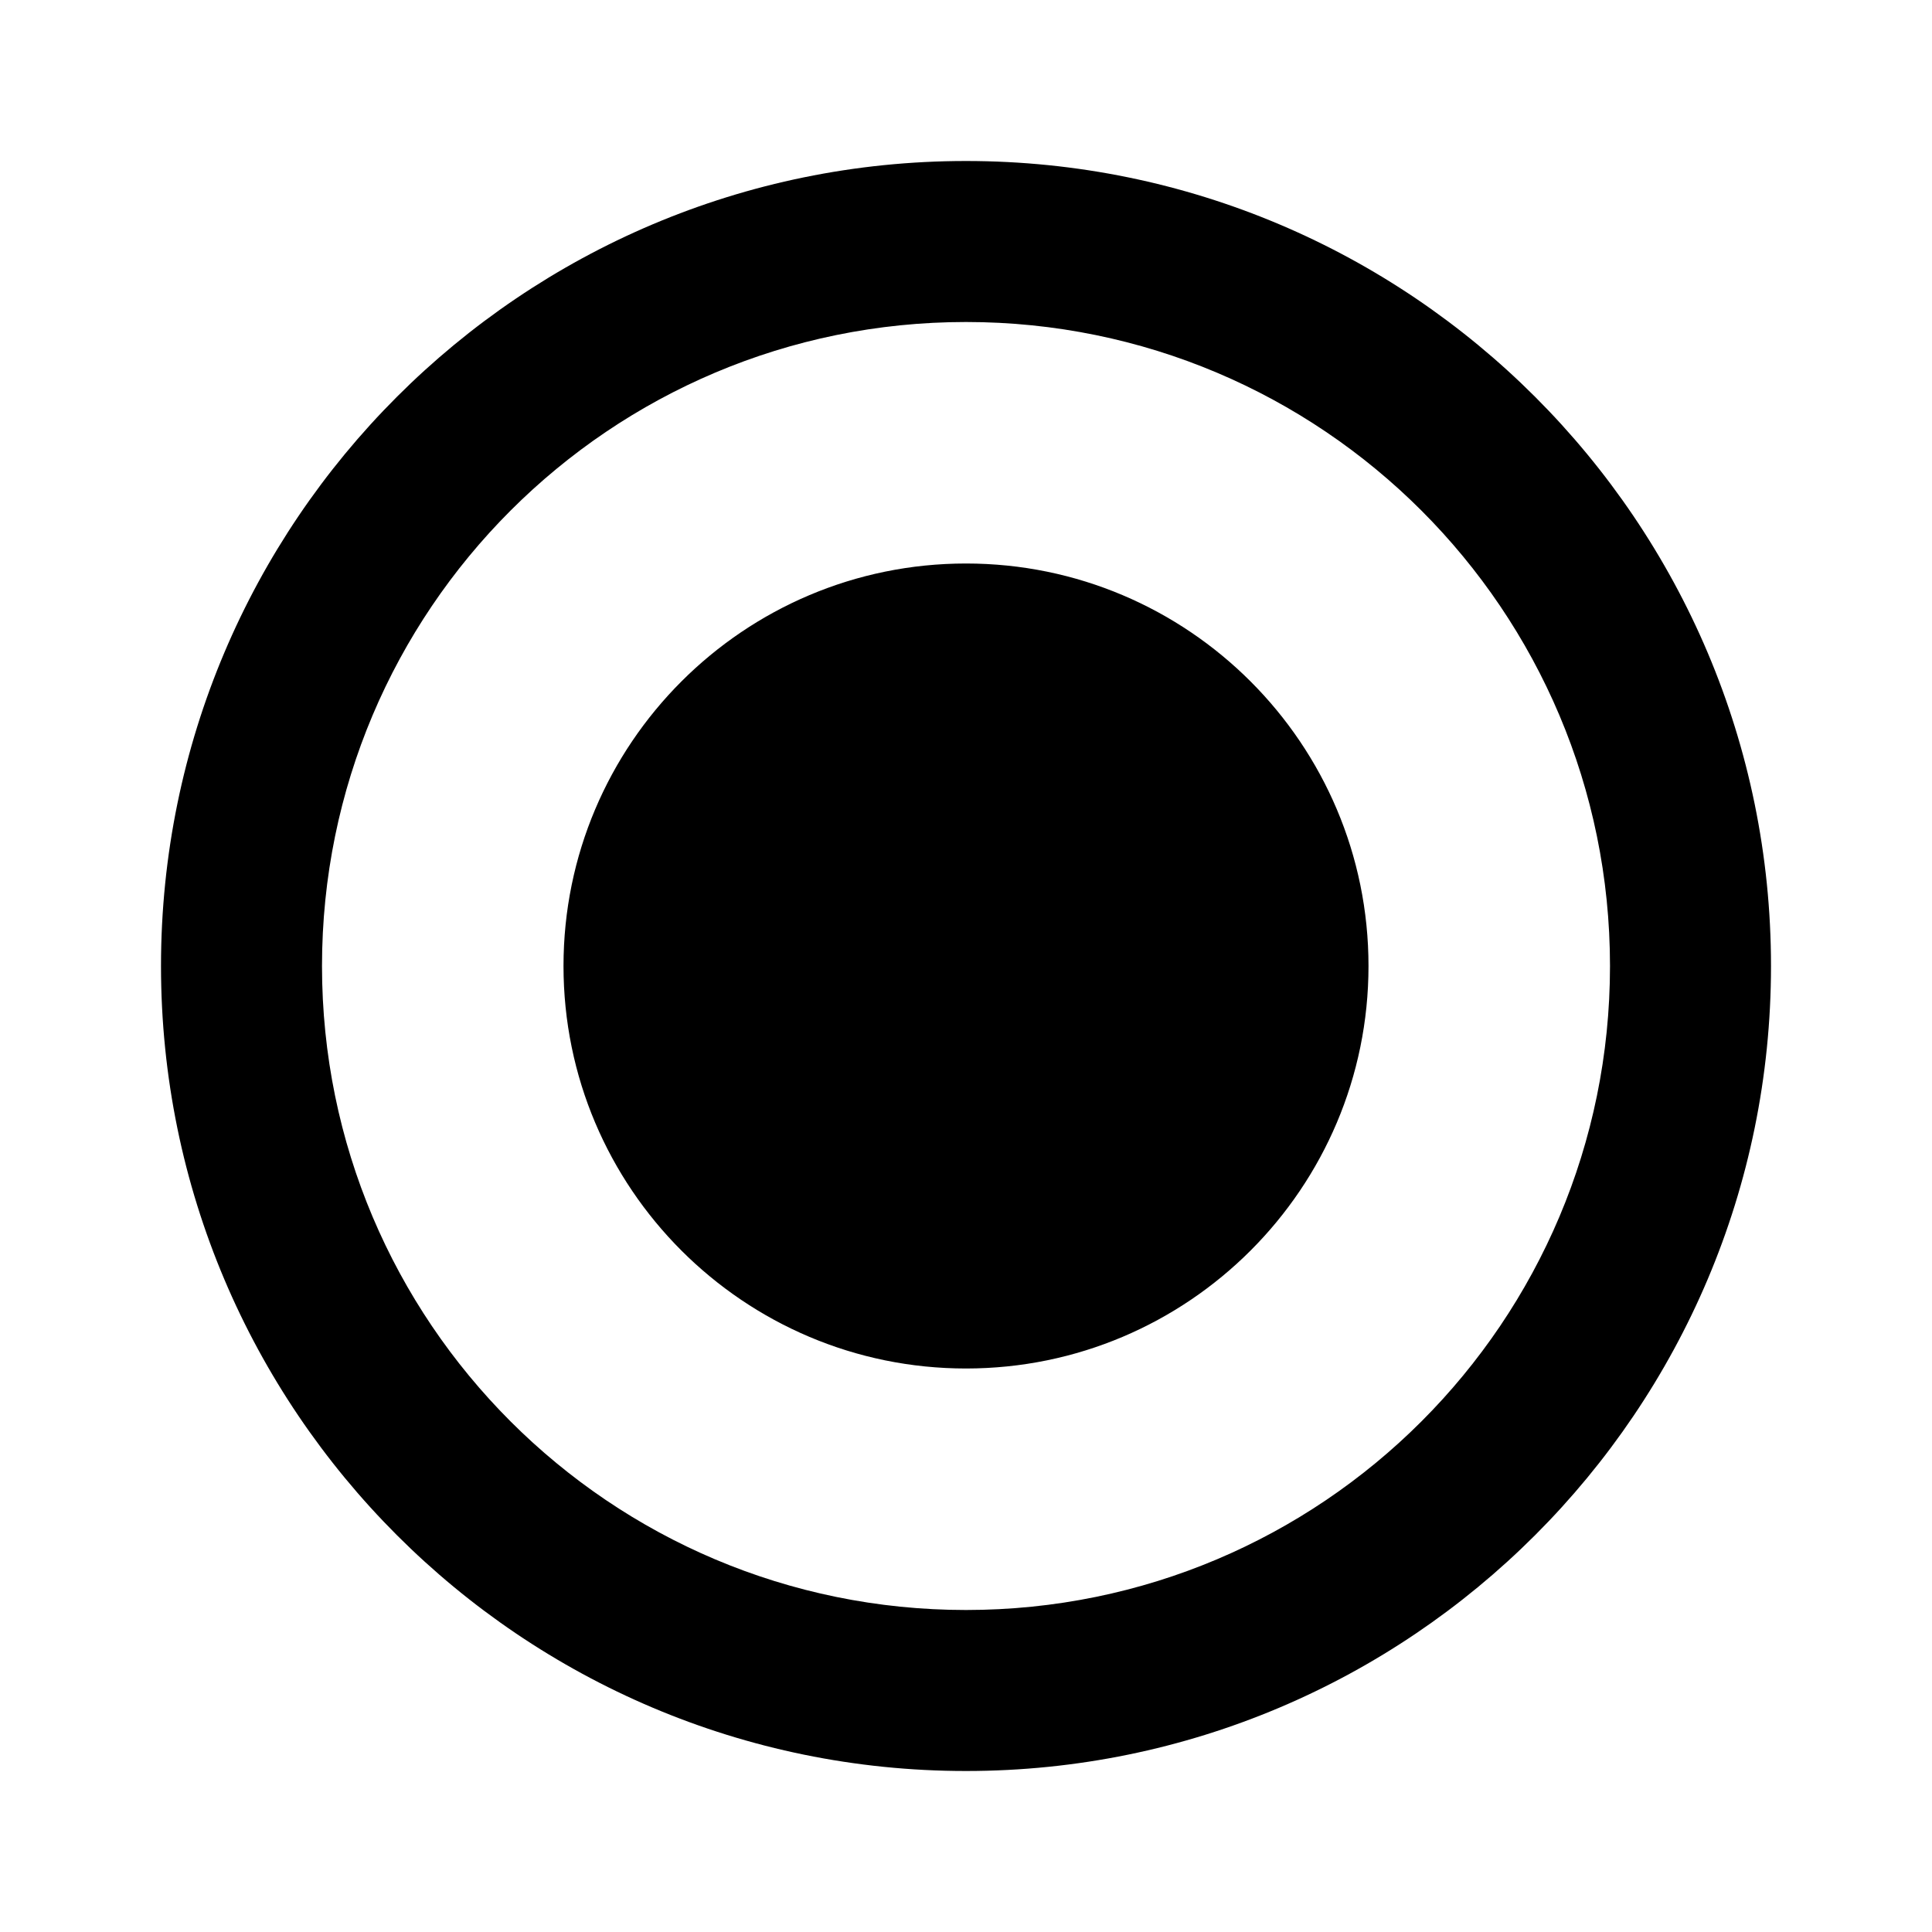
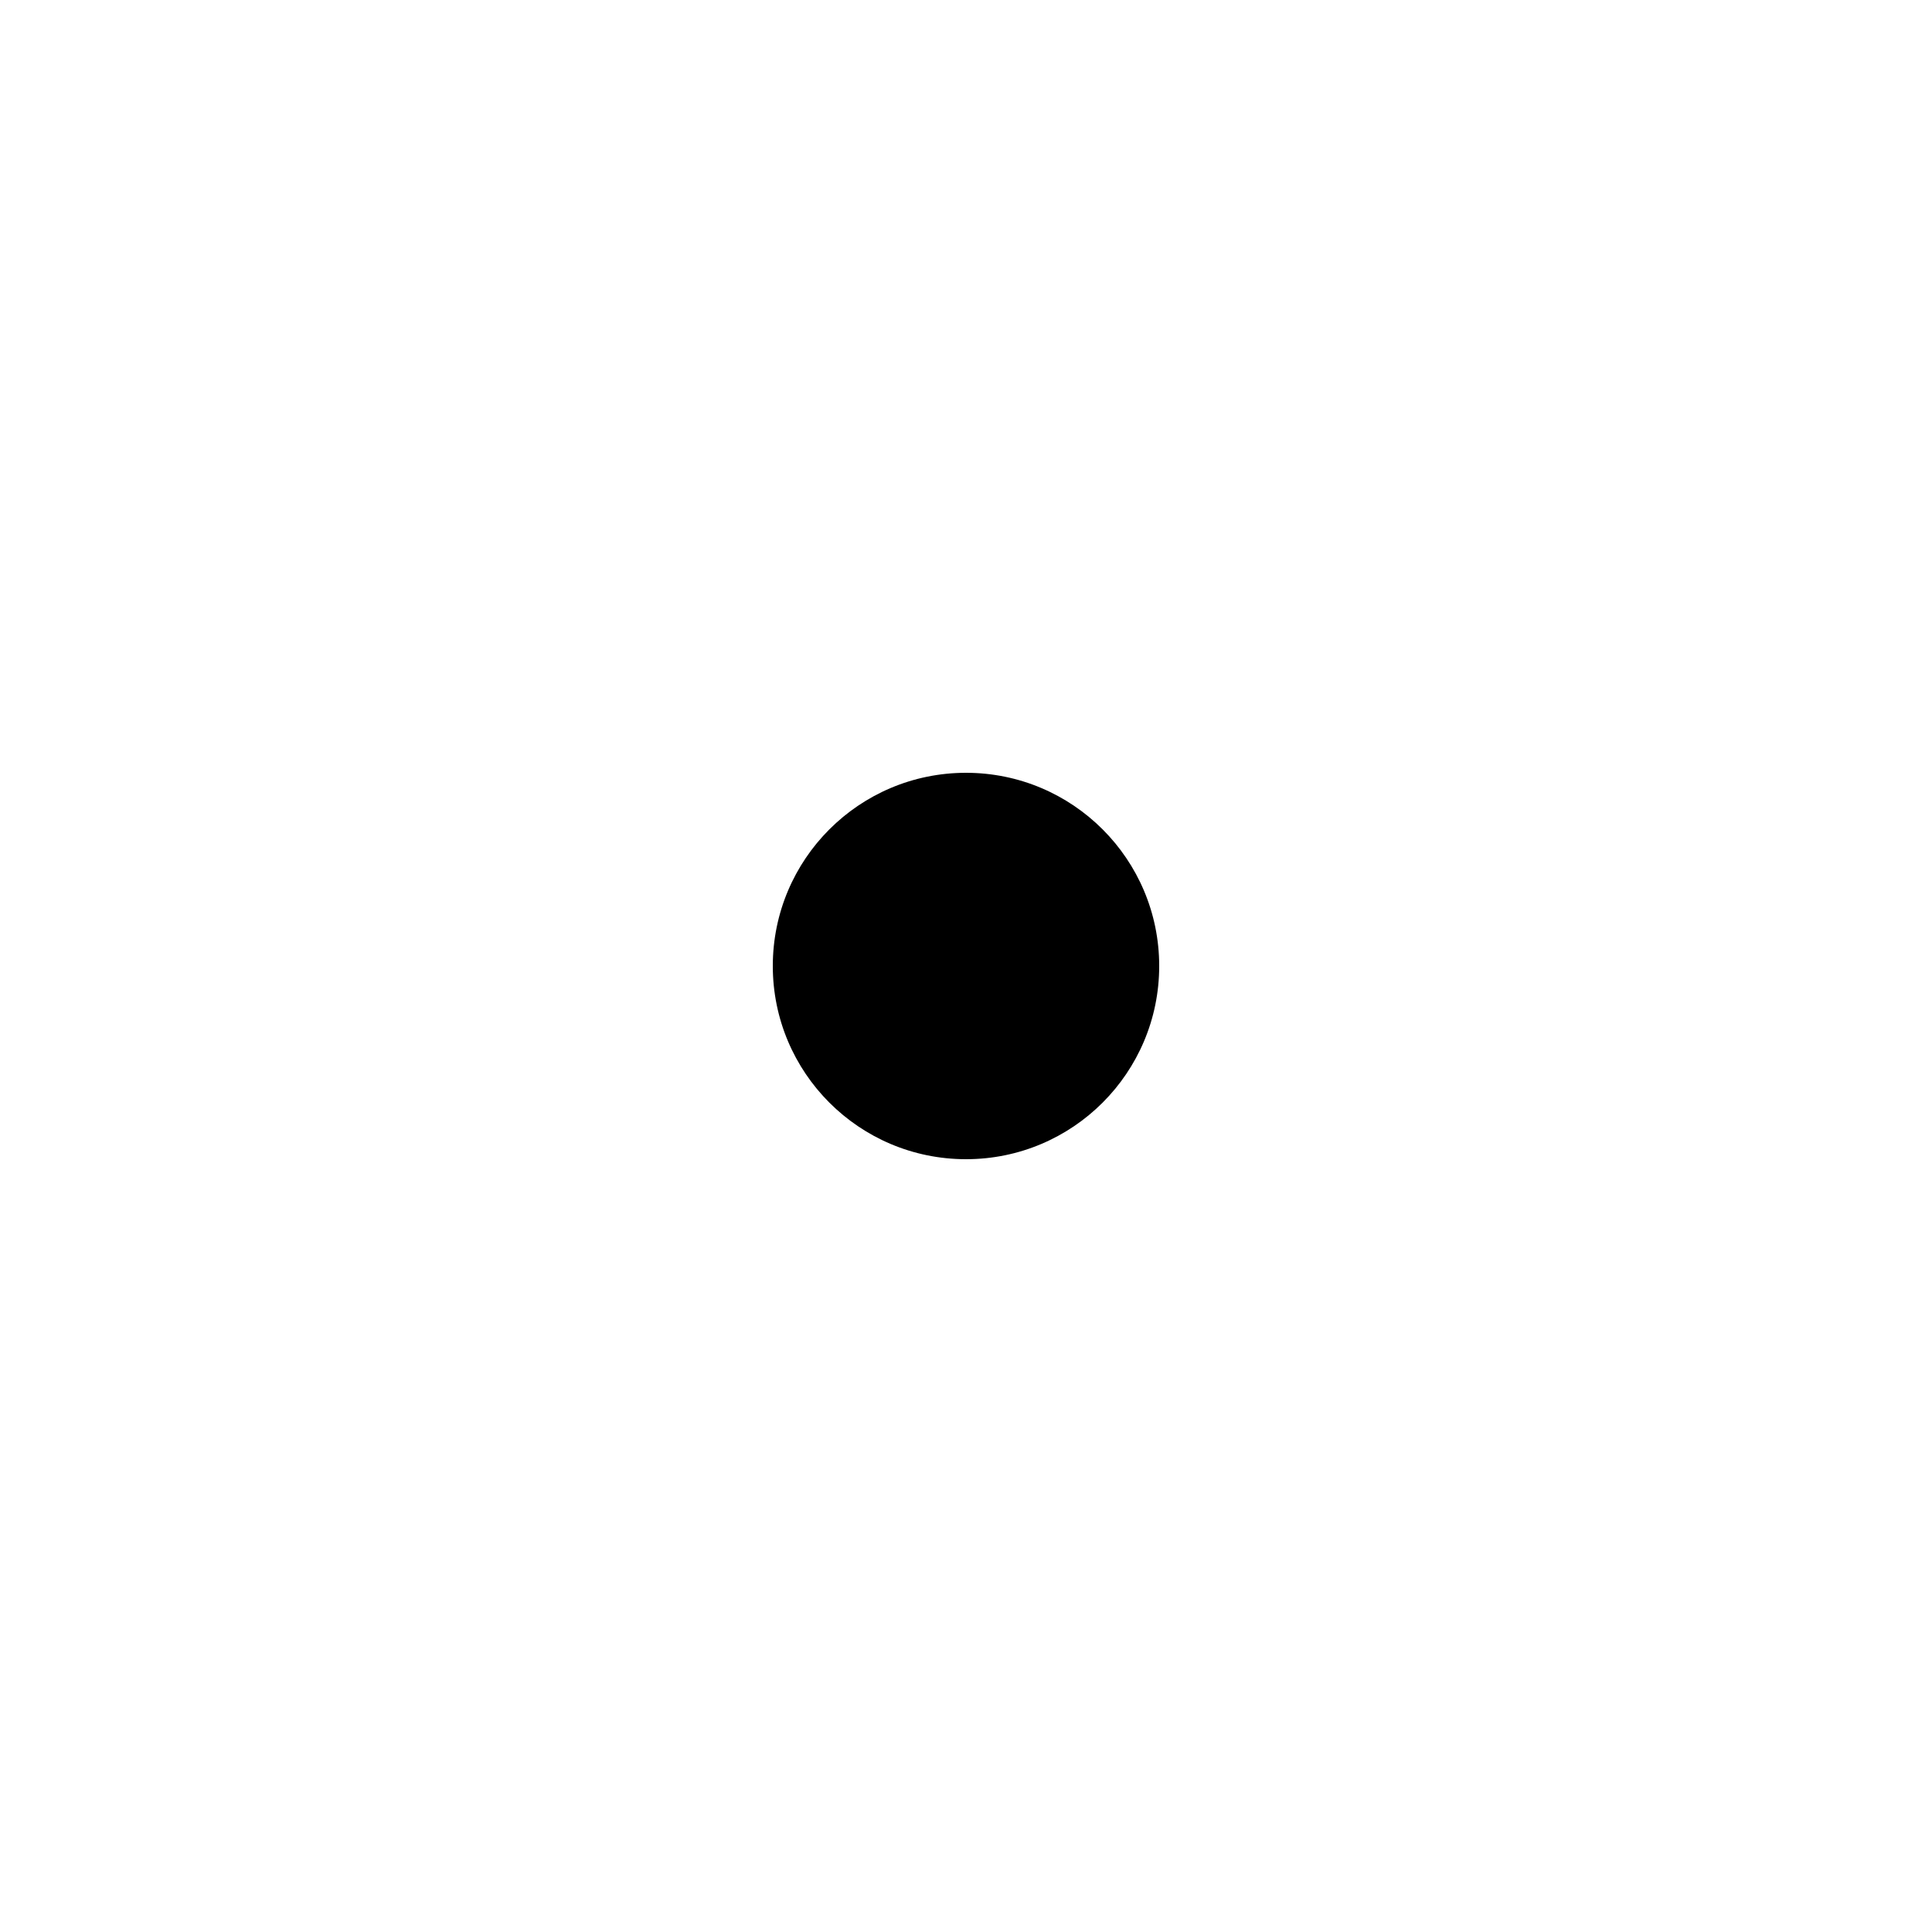
- <svg xmlns="http://www.w3.org/2000/svg" width="48" height="48" viewBox="0 0 48 48" version="1.1" id="svg4">
+ <svg xmlns="http://www.w3.org/2000/svg" width="20" height="20" version="1.1" viewBox="0 0 20 20" id="svg4">
  <defs id="defs8" />
-   <path d="m 24,14 c -5.52,0 -10,4.48 -10,10 0,5.52 4.48,10 10,10 5.52,0 10,-4.48 10,-10 C 34,18.48 29.52,14 24,14 Z M 24,4 C 12.96,4 4,12.96 4,24 4,35.04 12.96,44 24,44 35.04,44 44,35.04 44,24 44,12.96 35.04,4 24,4 Z m 0,36 C 15.16,40 8,32.84 8,24 8,15.16 15.16,8 24,8 c 8.84,0 16,7.16 16,16 0,8.84 -7.16,16 -16,16 z" id="path2" style="stroke-width:2" />
+   <path id="path2" d="m 10,8 c 1.105,0 2,0.895 2,2 0,1.105 -0.895,2 -2,2 C 8.895,12 8,11.105 8,10 8,8.895 8.895,8 10,8 Z" />
</svg>
